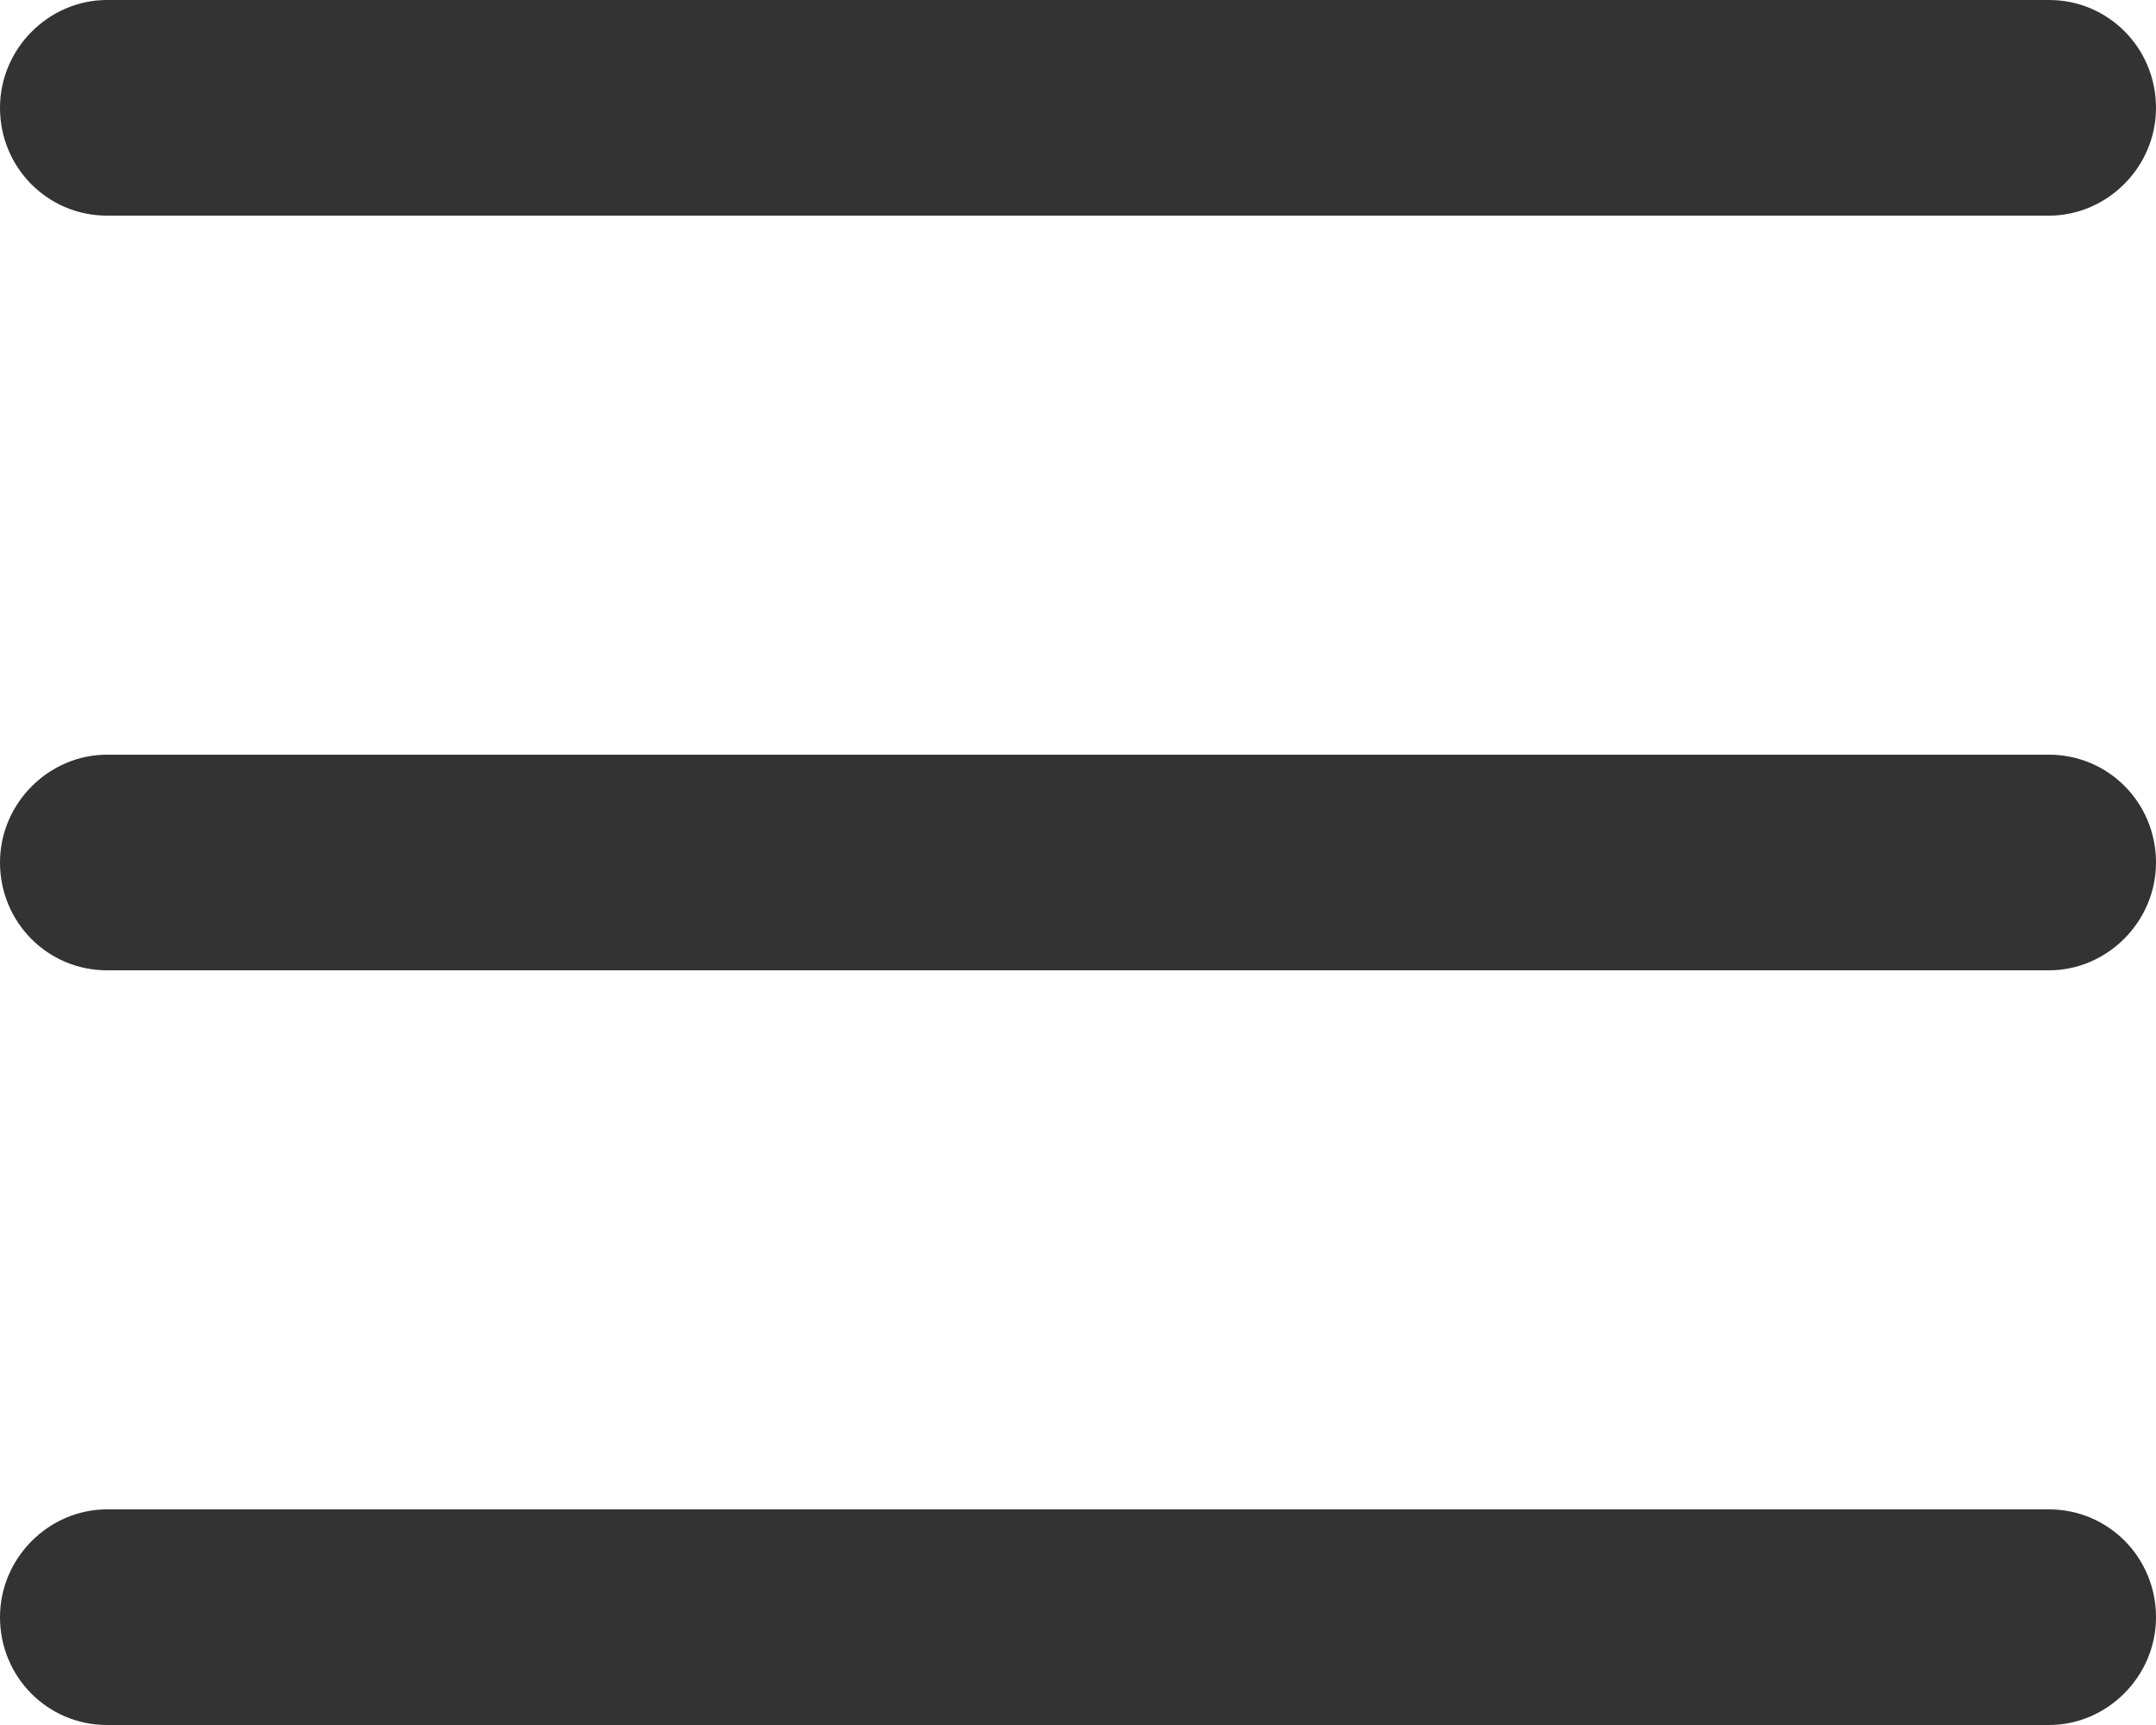
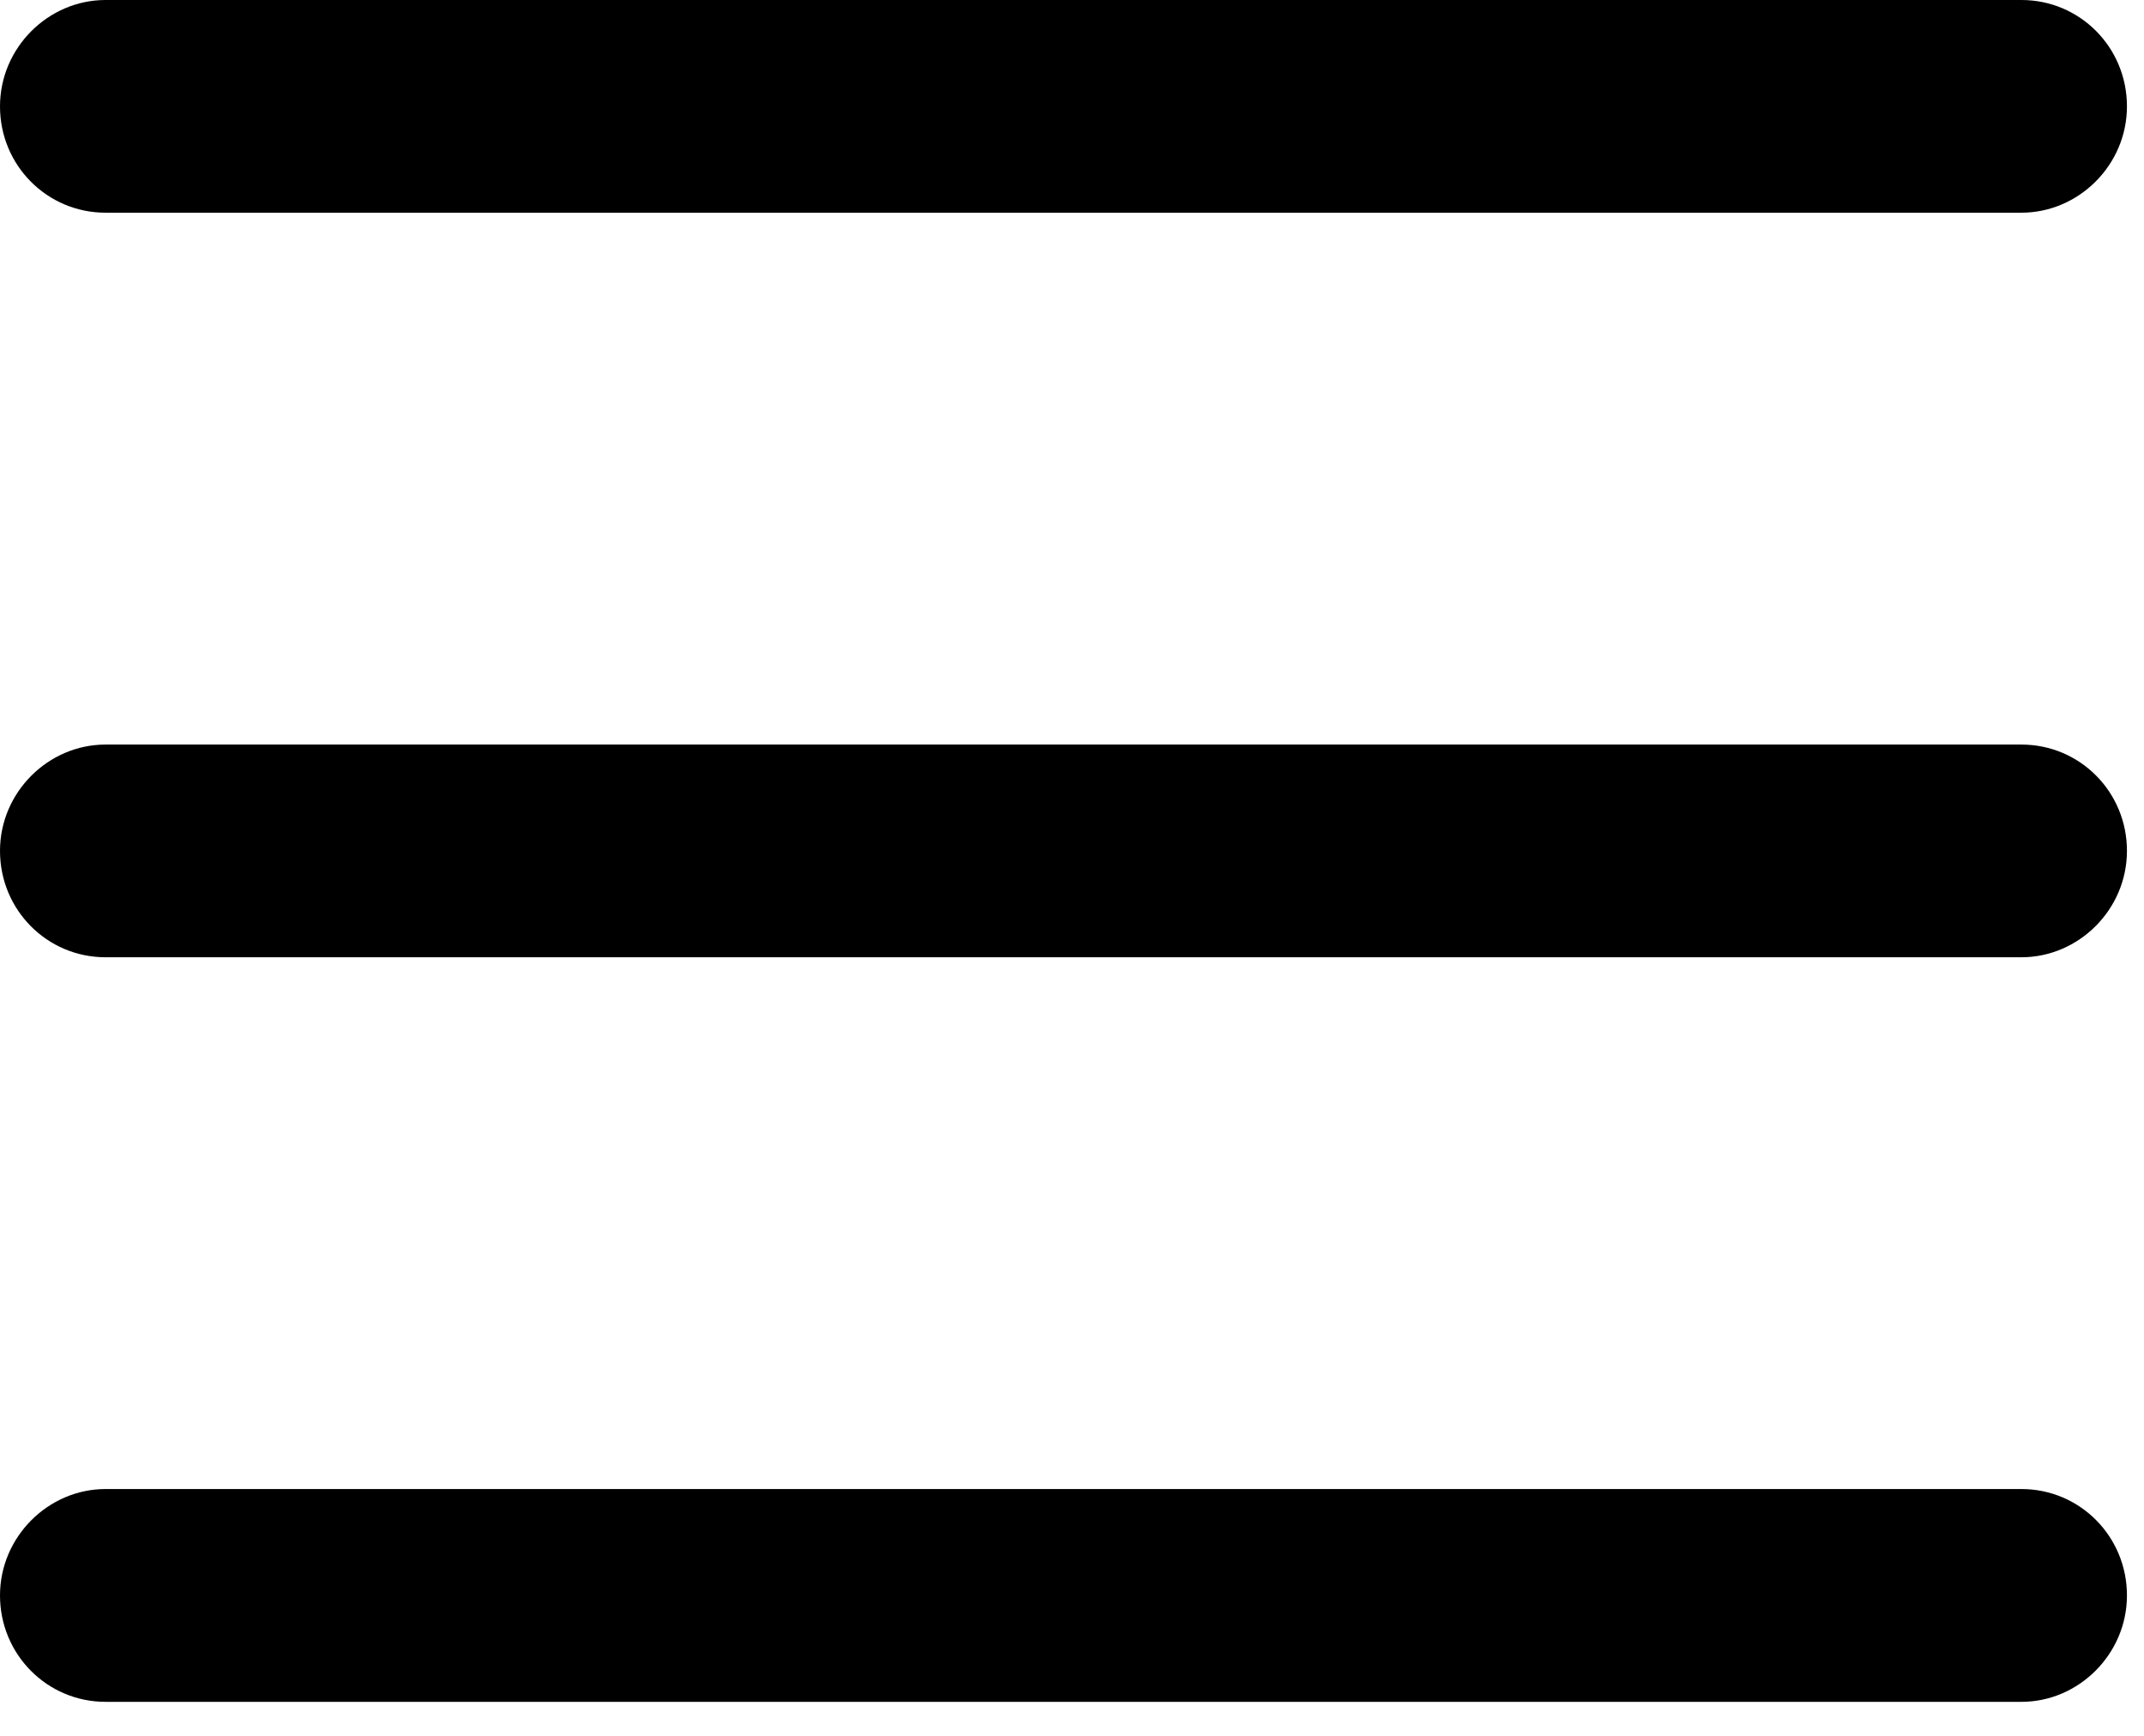
- <svg xmlns="http://www.w3.org/2000/svg" width="20" height="16" viewBox="0 0 20 16">
-   <path fill="#333" fill-rule="evenodd" d="M0,1 C0,0.448 0.455,0 0.992,0 L19.008,0 C19.556,0 20,0.444 20,1 C20,1.552 19.545,2 19.008,2 L0.992,2 C0.444,2 0,1.556 0,1 L0,1 Z M0,8 C0,7.448 0.455,7 0.992,7 L19.008,7 C19.556,7 20,7.444 20,8 C20,8.552 19.545,9 19.008,9 L0.992,9 C0.444,9 0,8.556 0,8 L0,8 Z M0,15 C0,14.448 0.455,14 0.992,14 L19.008,14 C19.556,14 20,14.444 20,15 C20,15.552 19.545,16 19.008,16 L0.992,16 C0.444,16 0,15.556 0,15 L0,15 Z" />
+ <svg xmlns="http://www.w3.org/2000/svg" width="21" height="17" viewBox="0 0 21 17">
+   <path fill-rule="evenodd" d="M0,1.042 C0,0.466 0.474,0 1.033,0 L19.8,0 C20.371,0 20.833,0.462 20.833,1.042 C20.833,1.617 20.359,2.083 19.8,2.083 L1.033,2.083 C0.463,2.083 0,1.621 0,1.042 L0,1.042 Z M0,8.333 C0,7.758 0.474,7.292 1.033,7.292 L19.8,7.292 C20.371,7.292 20.833,7.754 20.833,8.333 C20.833,8.909 20.359,9.375 19.8,9.375 L1.033,9.375 C0.463,9.375 0,8.913 0,8.333 L0,8.333 Z M0,15.625 C0,15.05 0.474,14.583 1.033,14.583 L19.8,14.583 C20.371,14.583 20.833,15.046 20.833,15.625 C20.833,16.2 20.359,16.667 19.8,16.667 L1.033,16.667 C0.463,16.667 0,16.204 0,15.625 L0,15.625 Z" />
</svg>
